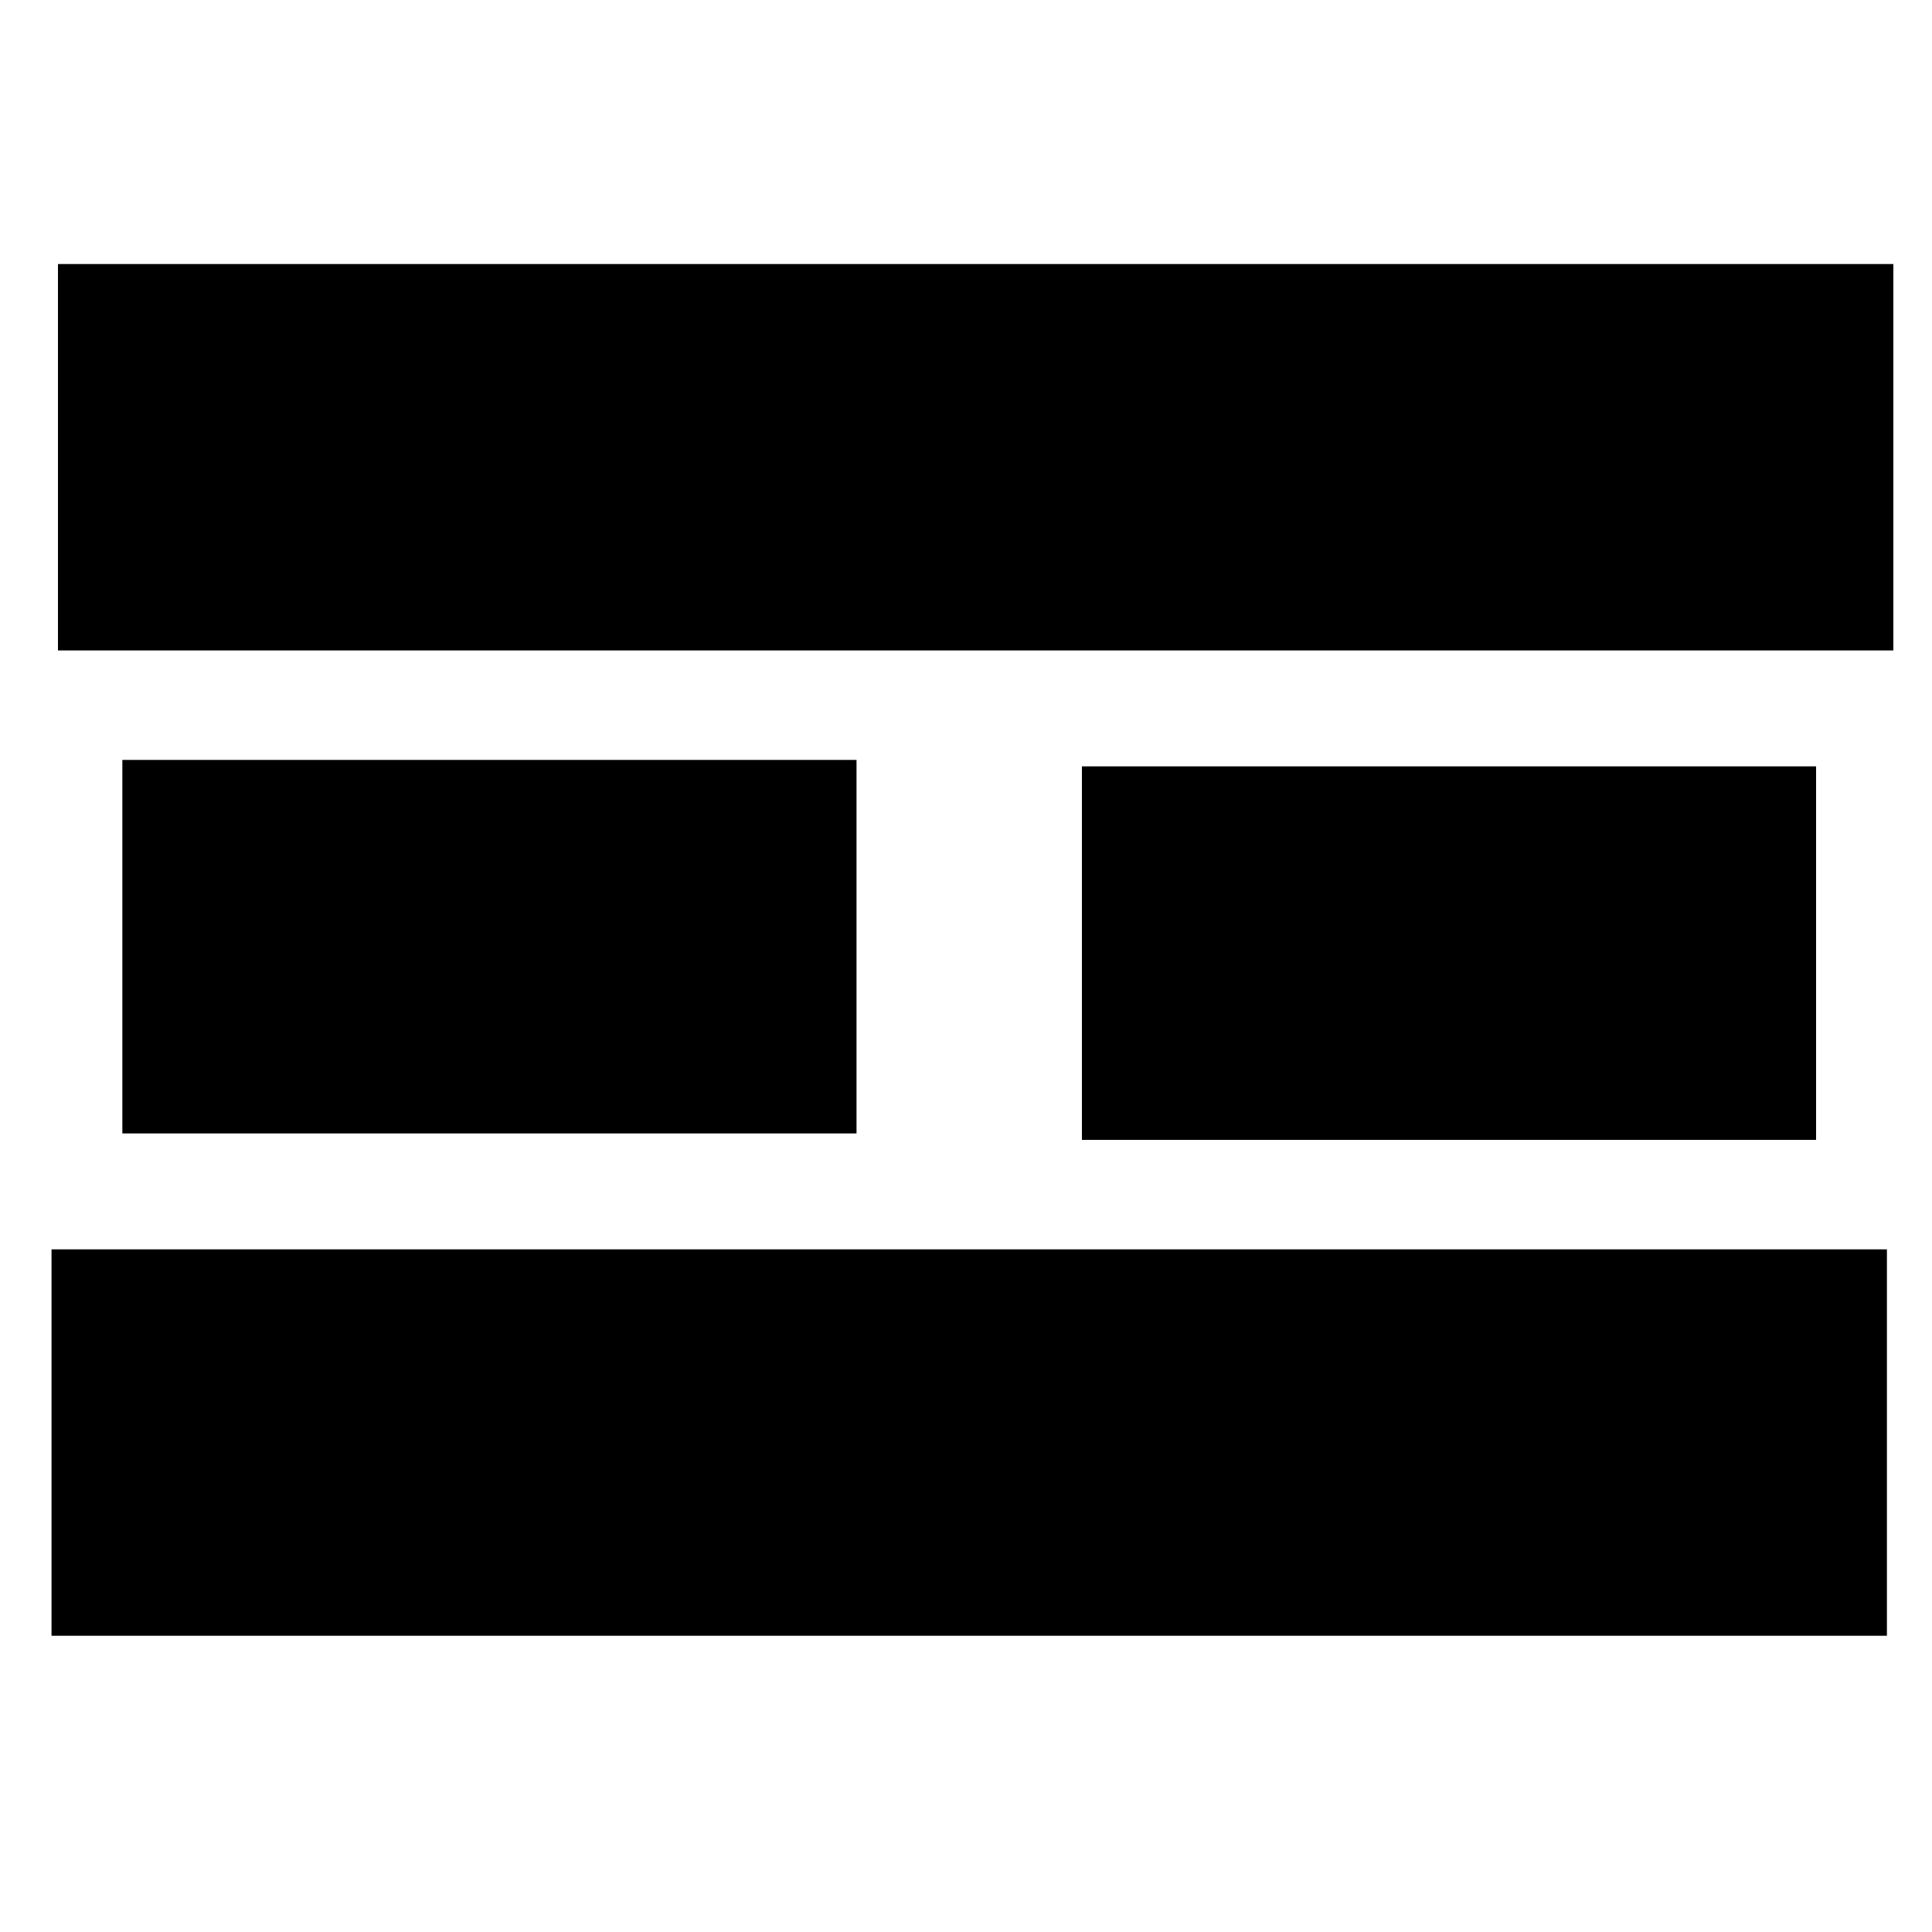
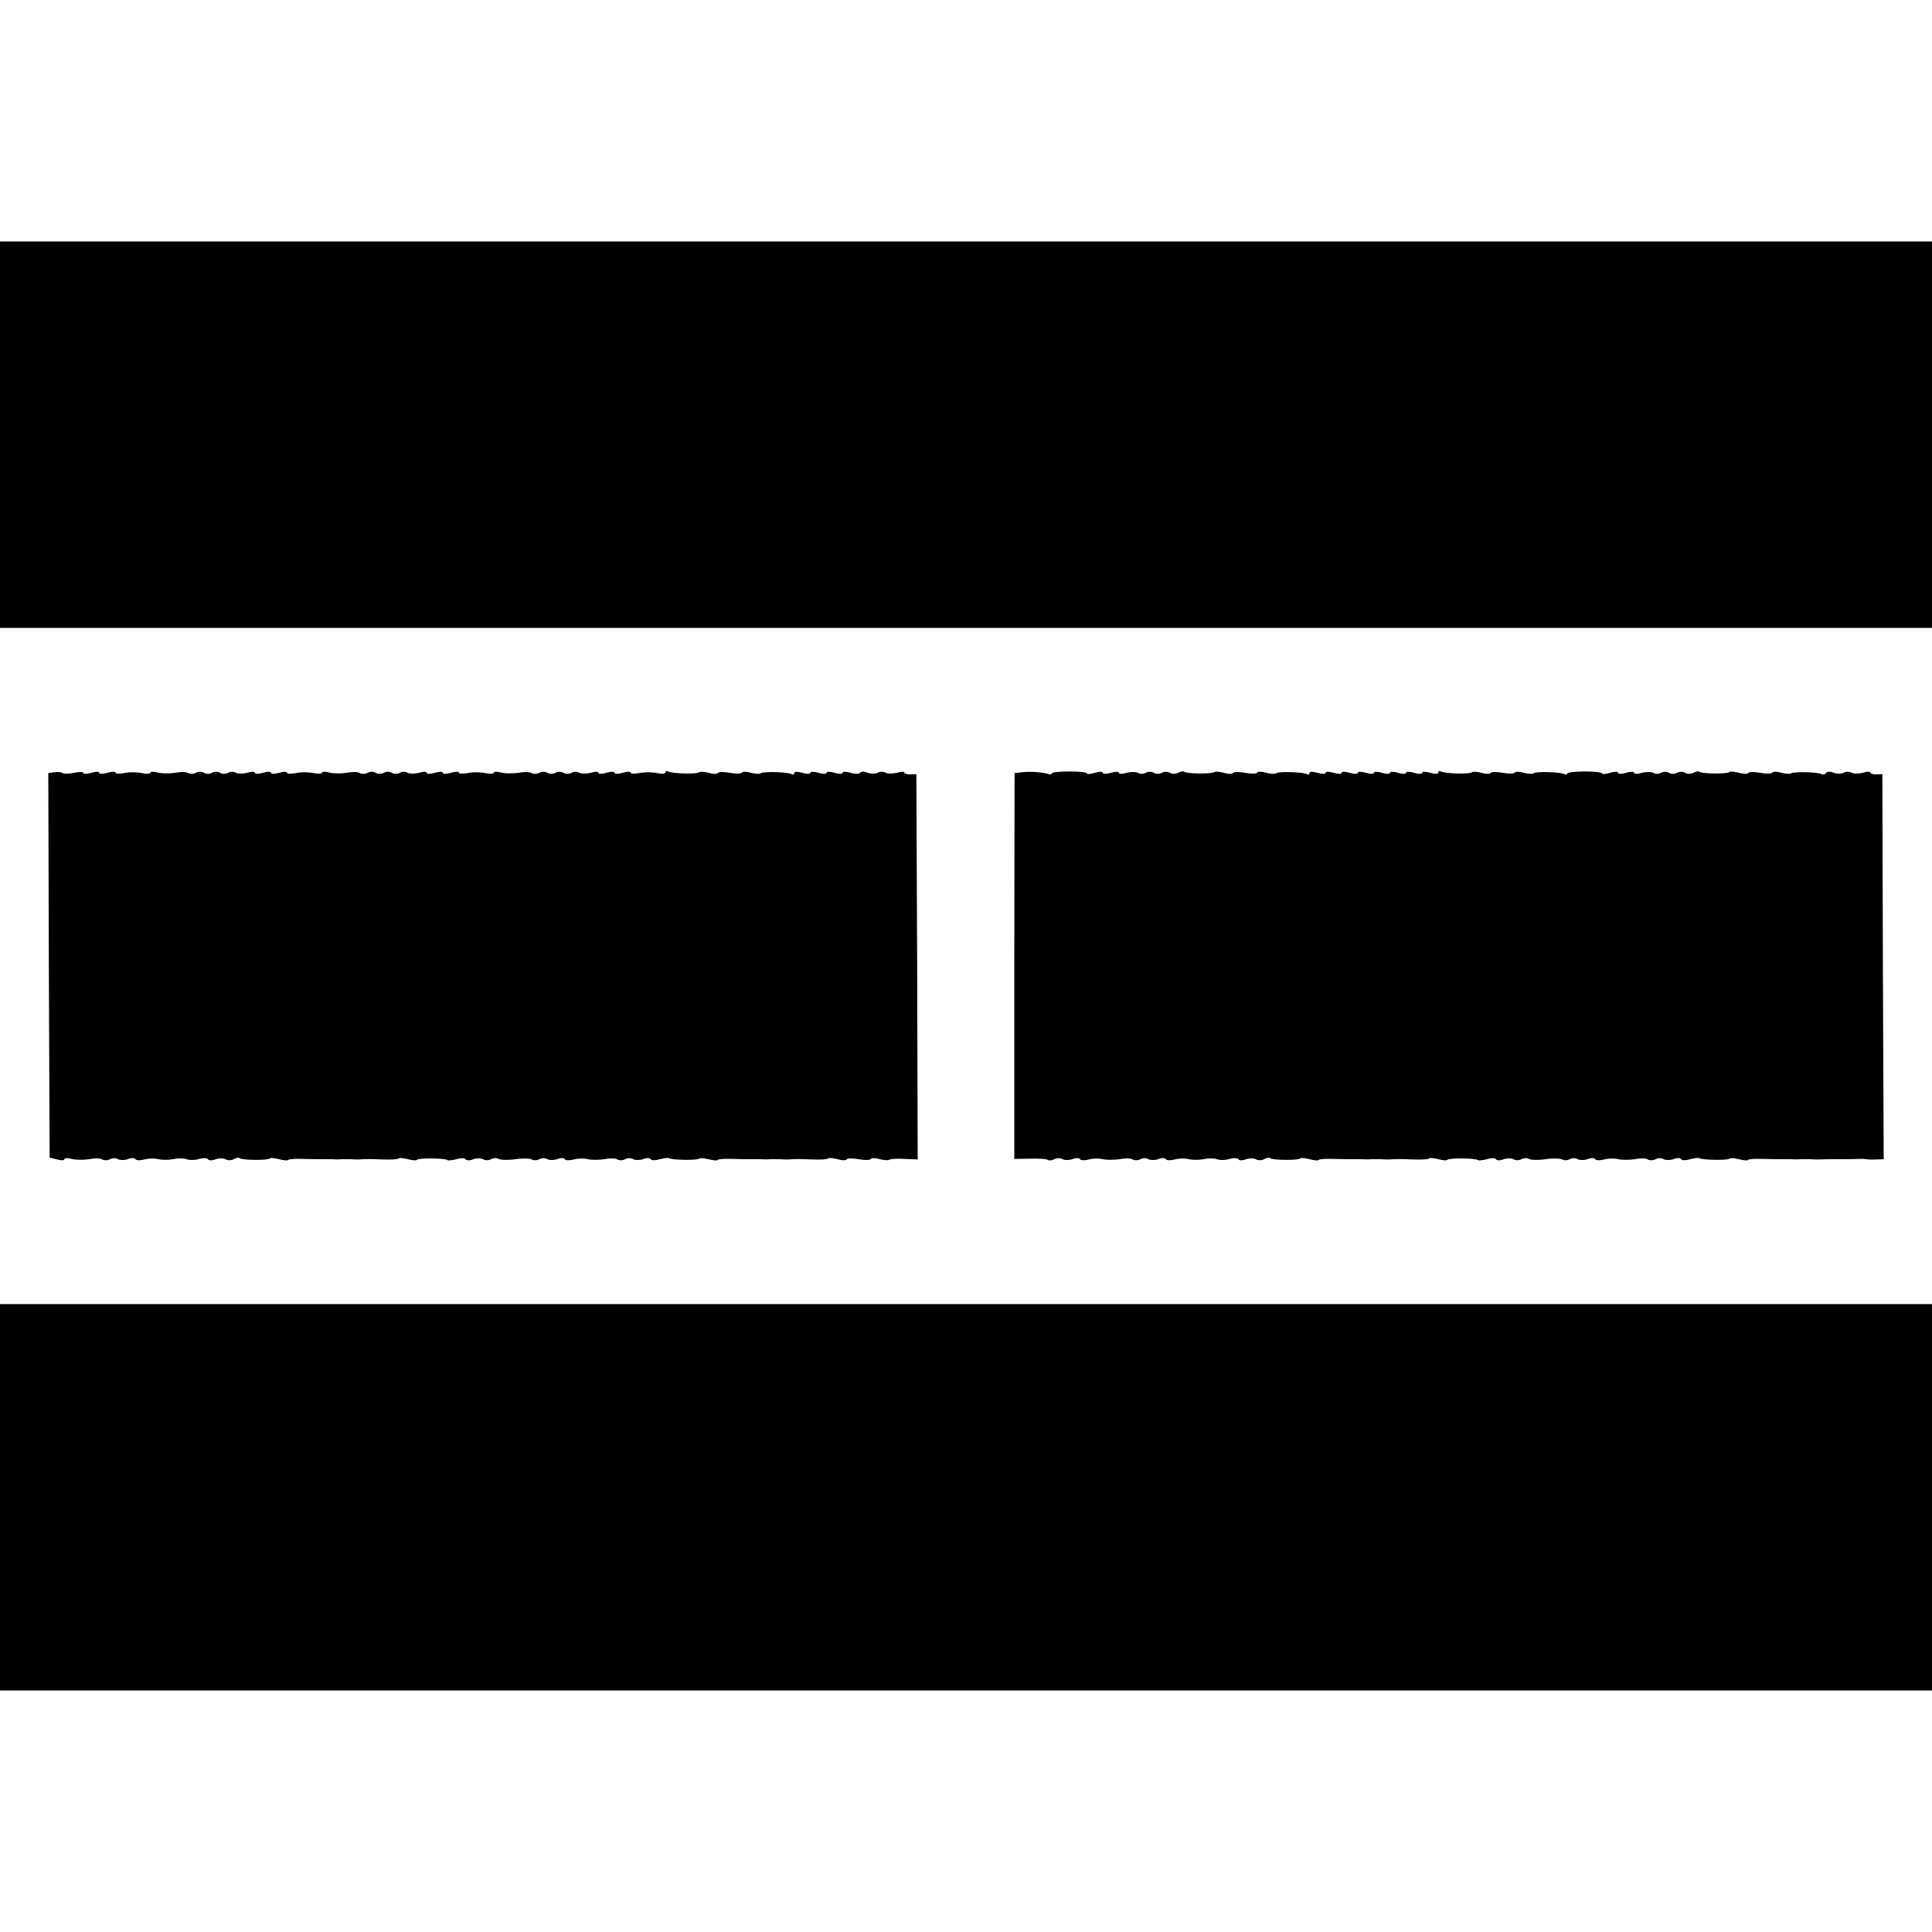
- <svg xmlns="http://www.w3.org/2000/svg" version="1.0" width="300pt" height="300pt" viewBox="0 0 300 300" preserveAspectRatio="xMidYMid meet">
-   <g transform="translate(0,300) scale(0.1,-0.1)" fill="#000000" stroke="none">
-     <path d="M90 2290 l0 -300 1425 0 1425 0 0 300 0 300 -1425 0 -1425 0 0 -300z" />
-     <path d="M190 1530 l0 -290 570 0 570 0 0 290 0 290 -570 0 -570 0 0 -290z" />
-     <path d="M1680 1520 l0 -290 570 0 570 0 0 290 0 290 -570 0 -570 0 0 -290z" />
-     <path d="M80 760 l0 -300 1425 0 1425 0 0 300 0 300 -1425 0 -1425 0 0 -300z" />
+ <svg xmlns="http://www.w3.org/2000/svg" version="1.0" width="720pt" height="720pt" viewBox="0 0 720 720" preserveAspectRatio="xMidYMid meet">
+   <g transform="translate(0,720) scale(0.1,-0.1)" fill="#000000" stroke="none">
+     <path d="M0 5580 l0 -720 3600 0 3600 0 0 720 0 720 -3600 0 -3600 0 0 -720z" />
+     <path d="M202 4322 l-22 -3 2 -716 3 -717 28 -7 c15 -4 27 -4 27 1 0 5 12 5 27 1 16 -4 44 -4 65 -1 20 4 42 4 49 -1 7 -4 20 -4 29 1 9 5 22 5 30 0 7 -4 24 -4 36 0 14 6 26 5 29 0 3 -5 18 -5 33 -1 15 4 38 5 52 1 14 -3 39 -3 55 0 17 4 39 4 50 0 11 -4 32 -4 47 1 15 4 30 4 33 -1 3 -5 15 -6 29 0 12 4 29 4 36 0 8 -5 21 -5 31 0 9 5 19 7 22 4 8 -8 106 -9 113 -1 3 3 18 1 34 -3 16 -4 31 -6 34 -3 3 4 29 5 58 4 29 -1 60 -1 68 -1 8 0 24 0 35 0 11 -1 27 -1 35 0 8 0 24 0 35 0 11 -1 26 -1 33 -1 25 2 38 2 90 0 29 -1 55 0 58 4 3 3 18 1 34 -3 16 -4 31 -6 34 -2 7 7 105 6 113 -1 2 -3 18 -1 34 3 16 5 31 5 34 0 3 -5 15 -6 29 0 12 4 29 4 36 0 8 -5 21 -5 30 0 9 5 22 5 28 1 7 -4 35 -5 62 -1 27 4 55 3 62 -1 6 -4 19 -4 28 1 9 5 22 5 30 0 7 -4 24 -4 36 0 14 6 26 5 29 0 3 -5 18 -5 33 -1 15 4 38 5 52 1 14 -3 42 -3 62 0 20 4 42 4 49 -1 7 -4 20 -4 29 1 9 5 22 5 30 0 7 -4 24 -4 36 0 14 6 26 5 29 0 3 -5 18 -5 34 0 16 4 32 6 34 4 7 -7 106 -9 112 -2 4 3 19 2 35 -2 16 -4 31 -6 34 -3 3 4 29 5 58 4 29 -1 60 -1 68 -1 8 0 24 0 35 0 11 -1 27 -1 35 0 8 0 24 0 35 0 11 -1 26 -1 33 -1 25 2 38 2 90 0 29 -1 55 0 58 4 3 3 19 1 35 -3 16 -5 31 -5 34 -1 2 5 23 5 45 1 22 -4 43 -4 45 1 3 4 18 4 34 -1 16 -4 32 -5 35 -2 4 3 29 5 56 3 l50 -2 -2 718 -3 718 -22 -1 c-13 0 -23 3 -23 7 0 4 -13 4 -28 -1 -16 -4 -35 -4 -43 1 -8 4 -21 4 -29 -1 -7 -4 -24 -4 -36 0 -14 6 -26 5 -29 0 -3 -5 -18 -5 -35 0 -17 5 -30 5 -30 0 0 -5 -13 -5 -30 0 -17 5 -30 5 -30 0 0 -5 -13 -5 -30 0 -17 5 -30 5 -30 0 0 -5 -13 -5 -30 0 -19 5 -30 5 -30 -1 0 -6 -4 -7 -10 -4 -13 8 -108 11 -115 3 -4 -3 -20 -2 -36 2 -16 5 -31 5 -34 1 -2 -5 -23 -5 -45 -1 -22 4 -43 4 -45 -1 -3 -4 -18 -4 -34 1 -16 4 -32 5 -36 2 -7 -8 -102 -5 -115 3 -6 3 -10 2 -10 -3 0 -6 -14 -7 -32 -3 -18 4 -48 4 -65 0 -18 -3 -33 -3 -33 2 0 4 -13 4 -30 -1 -17 -5 -30 -5 -30 0 0 5 -13 5 -30 0 -17 -5 -30 -5 -30 0 0 5 -13 5 -29 0 -15 -4 -34 -4 -42 0 -7 5 -20 5 -29 0 -9 -5 -22 -5 -30 0 -8 5 -21 5 -30 0 -9 -5 -22 -5 -30 0 -8 5 -21 5 -30 0 -9 -5 -22 -5 -29 -1 -7 5 -29 5 -49 1 -21 -3 -49 -3 -65 1 -15 4 -27 4 -27 -1 0 -4 -15 -5 -32 -1 -18 4 -48 4 -65 0 -18 -3 -33 -3 -33 2 0 4 -13 4 -30 -1 -17 -5 -30 -5 -30 0 0 5 -13 5 -30 0 -17 -5 -30 -5 -30 0 0 5 -13 5 -29 0 -15 -4 -34 -4 -42 0 -7 5 -20 5 -29 0 -9 -5 -22 -5 -30 0 -8 5 -21 5 -30 0 -9 -5 -22 -5 -30 0 -8 5 -21 5 -30 0 -9 -5 -22 -5 -29 -1 -7 5 -29 5 -49 1 -21 -3 -49 -3 -65 1 -15 4 -27 4 -27 -1 0 -4 -15 -4 -32 -1 -18 4 -48 4 -65 0 -18 -4 -33 -3 -33 1 0 5 -13 5 -30 0 -17 -5 -30 -5 -30 0 0 5 -13 5 -30 0 -17 -5 -30 -5 -30 0 0 5 -13 5 -29 0 -15 -4 -34 -4 -42 0 -7 5 -20 5 -29 0 -9 -5 -22 -5 -30 0 -8 5 -21 5 -30 0 -9 -5 -22 -5 -30 0 -8 5 -21 5 -30 0 -9 -5 -22 -5 -29 -1 -7 5 -29 5 -49 1 -21 -3 -49 -3 -65 1 -15 4 -27 4 -27 -1 0 -4 -15 -5 -32 -1 -18 4 -48 4 -65 0 -18 -3 -33 -3 -33 2 0 4 -13 4 -30 -1 -17 -5 -30 -5 -30 0 0 5 -13 5 -30 0 -16 -5 -30 -5 -30 0 0 4 -15 4 -34 0 -19 -4 -38 -4 -43 -1 -4 4 -18 5 -31 3z" />
+     <path d="M3808 4322 l-27 -3 -1 -719 0 -719 60 1 c33 1 63 -1 66 -5 4 -3 14 -2 23 3 10 5 23 5 31 0 7 -4 24 -4 36 0 14 6 26 5 29 0 3 -5 18 -5 33 -1 15 4 38 5 52 1 14 -3 42 -3 62 0 20 4 42 4 49 -1 7 -4 20 -4 29 1 9 5 22 5 30 0 7 -4 24 -4 36 0 14 6 26 5 29 0 3 -5 18 -5 33 -1 15 4 38 5 52 1 14 -3 39 -3 55 0 17 4 39 4 50 0 11 -4 32 -4 47 1 15 4 30 4 33 -1 3 -5 15 -6 29 0 12 4 29 4 36 0 8 -5 21 -5 31 0 9 5 19 7 22 4 8 -8 106 -9 113 -1 3 3 18 1 34 -3 16 -4 31 -6 34 -3 3 4 29 5 58 4 29 -1 60 -1 68 -1 8 0 24 0 35 0 11 -1 27 -1 35 0 8 0 24 0 35 0 11 -1 26 -1 33 -1 25 2 38 2 90 0 29 -1 55 0 58 4 3 3 18 1 34 -3 16 -4 31 -6 34 -2 7 7 105 6 113 -1 2 -3 18 -1 34 3 16 5 31 5 34 0 3 -5 15 -6 29 0 12 4 29 4 36 0 8 -5 21 -5 30 0 9 5 22 5 28 1 7 -4 35 -5 62 -1 27 4 55 3 62 -1 6 -4 19 -4 28 1 9 5 22 5 30 0 7 -4 24 -4 36 0 14 6 26 5 29 0 3 -5 18 -5 33 -1 15 4 38 5 52 1 14 -3 42 -3 62 0 20 4 42 4 49 -1 7 -4 20 -4 29 1 9 5 22 5 30 0 7 -4 24 -4 36 0 14 6 26 5 29 0 3 -5 18 -5 34 0 16 4 32 6 34 4 7 -7 106 -9 112 -2 4 3 19 2 35 -2 16 -4 31 -6 34 -3 3 4 29 5 58 4 29 -1 60 -1 68 -1 8 0 24 0 35 0 11 -1 27 -1 35 0 8 0 24 0 35 0 11 -1 26 -1 33 -1 16 1 31 1 92 1 28 0 56 1 63 1 6 1 17 0 22 -1 6 -1 22 -2 37 -1 l28 1 -3 718 -2 717 -22 -1 c-13 0 -23 3 -23 7 0 4 -13 4 -28 -1 -16 -4 -35 -4 -43 1 -8 4 -21 4 -29 -1 -7 -4 -24 -4 -36 0 -14 6 -26 5 -29 -1 -4 -5 -11 -7 -16 -4 -12 8 -107 10 -114 3 -4 -3 -20 -2 -36 2 -16 5 -31 5 -34 1 -2 -5 -23 -5 -45 -1 -22 4 -43 4 -45 -1 -3 -4 -18 -4 -34 1 -16 4 -32 6 -35 3 -7 -8 -105 -7 -113 1 -3 3 -13 1 -22 -4 -10 -5 -23 -5 -31 0 -8 5 -21 5 -30 0 -9 -5 -22 -5 -30 0 -8 5 -21 5 -30 0 -9 -5 -22 -5 -29 0 -8 4 -27 4 -42 0 -16 -5 -29 -5 -29 0 0 5 -13 5 -30 0 -17 -5 -30 -5 -30 0 0 5 -13 5 -30 0 -16 -5 -30 -6 -30 -2 0 4 -29 7 -65 7 -36 0 -65 -4 -65 -8 0 -5 -4 -5 -10 -2 -13 8 -108 11 -115 3 -4 -3 -20 -2 -36 2 -16 5 -31 5 -34 1 -2 -5 -23 -5 -45 -1 -22 4 -43 4 -45 -1 -3 -4 -18 -4 -34 1 -16 4 -32 5 -36 2 -7 -8 -102 -5 -115 3 -6 3 -10 2 -10 -4 0 -6 -11 -6 -30 -1 -17 5 -30 5 -30 0 0 -5 -13 -5 -30 0 -17 5 -30 5 -30 0 0 -5 -13 -5 -30 0 -17 5 -30 5 -30 0 0 -5 -13 -5 -30 0 -17 5 -30 5 -30 0 0 -5 -13 -5 -30 0 -17 5 -30 5 -30 0 0 -5 -13 -5 -30 0 -17 5 -30 5 -30 0 0 -5 -13 -5 -30 0 -17 5 -30 5 -30 0 0 -5 -13 -5 -30 0 -19 5 -30 5 -30 -1 0 -6 -4 -7 -10 -4 -13 8 -108 11 -115 3 -4 -3 -20 -2 -36 2 -16 5 -31 5 -34 1 -2 -5 -23 -5 -45 -1 -22 4 -43 4 -45 -1 -3 -4 -18 -4 -34 1 -16 4 -32 6 -35 3 -7 -8 -105 -7 -113 1 -3 3 -13 1 -22 -4 -10 -5 -23 -5 -31 0 -8 5 -21 5 -30 0 -9 -5 -22 -5 -30 0 -8 5 -21 5 -30 0 -9 -5 -22 -5 -29 0 -8 4 -27 4 -42 0 -16 -5 -29 -5 -29 0 0 5 -13 5 -30 0 -17 -5 -30 -5 -30 0 0 5 -13 5 -30 0 -16 -5 -30 -6 -30 -2 0 4 -29 7 -65 7 -36 0 -65 -3 -65 -7 0 -4 -6 -5 -12 -3 -19 7 -70 11 -100 7z" />
+     <path d="M0 1620 l0 -720 3600 0 3600 0 0 720 0 720 -3600 0 -3600 0 0 -720z" />
  </g>
</svg>
